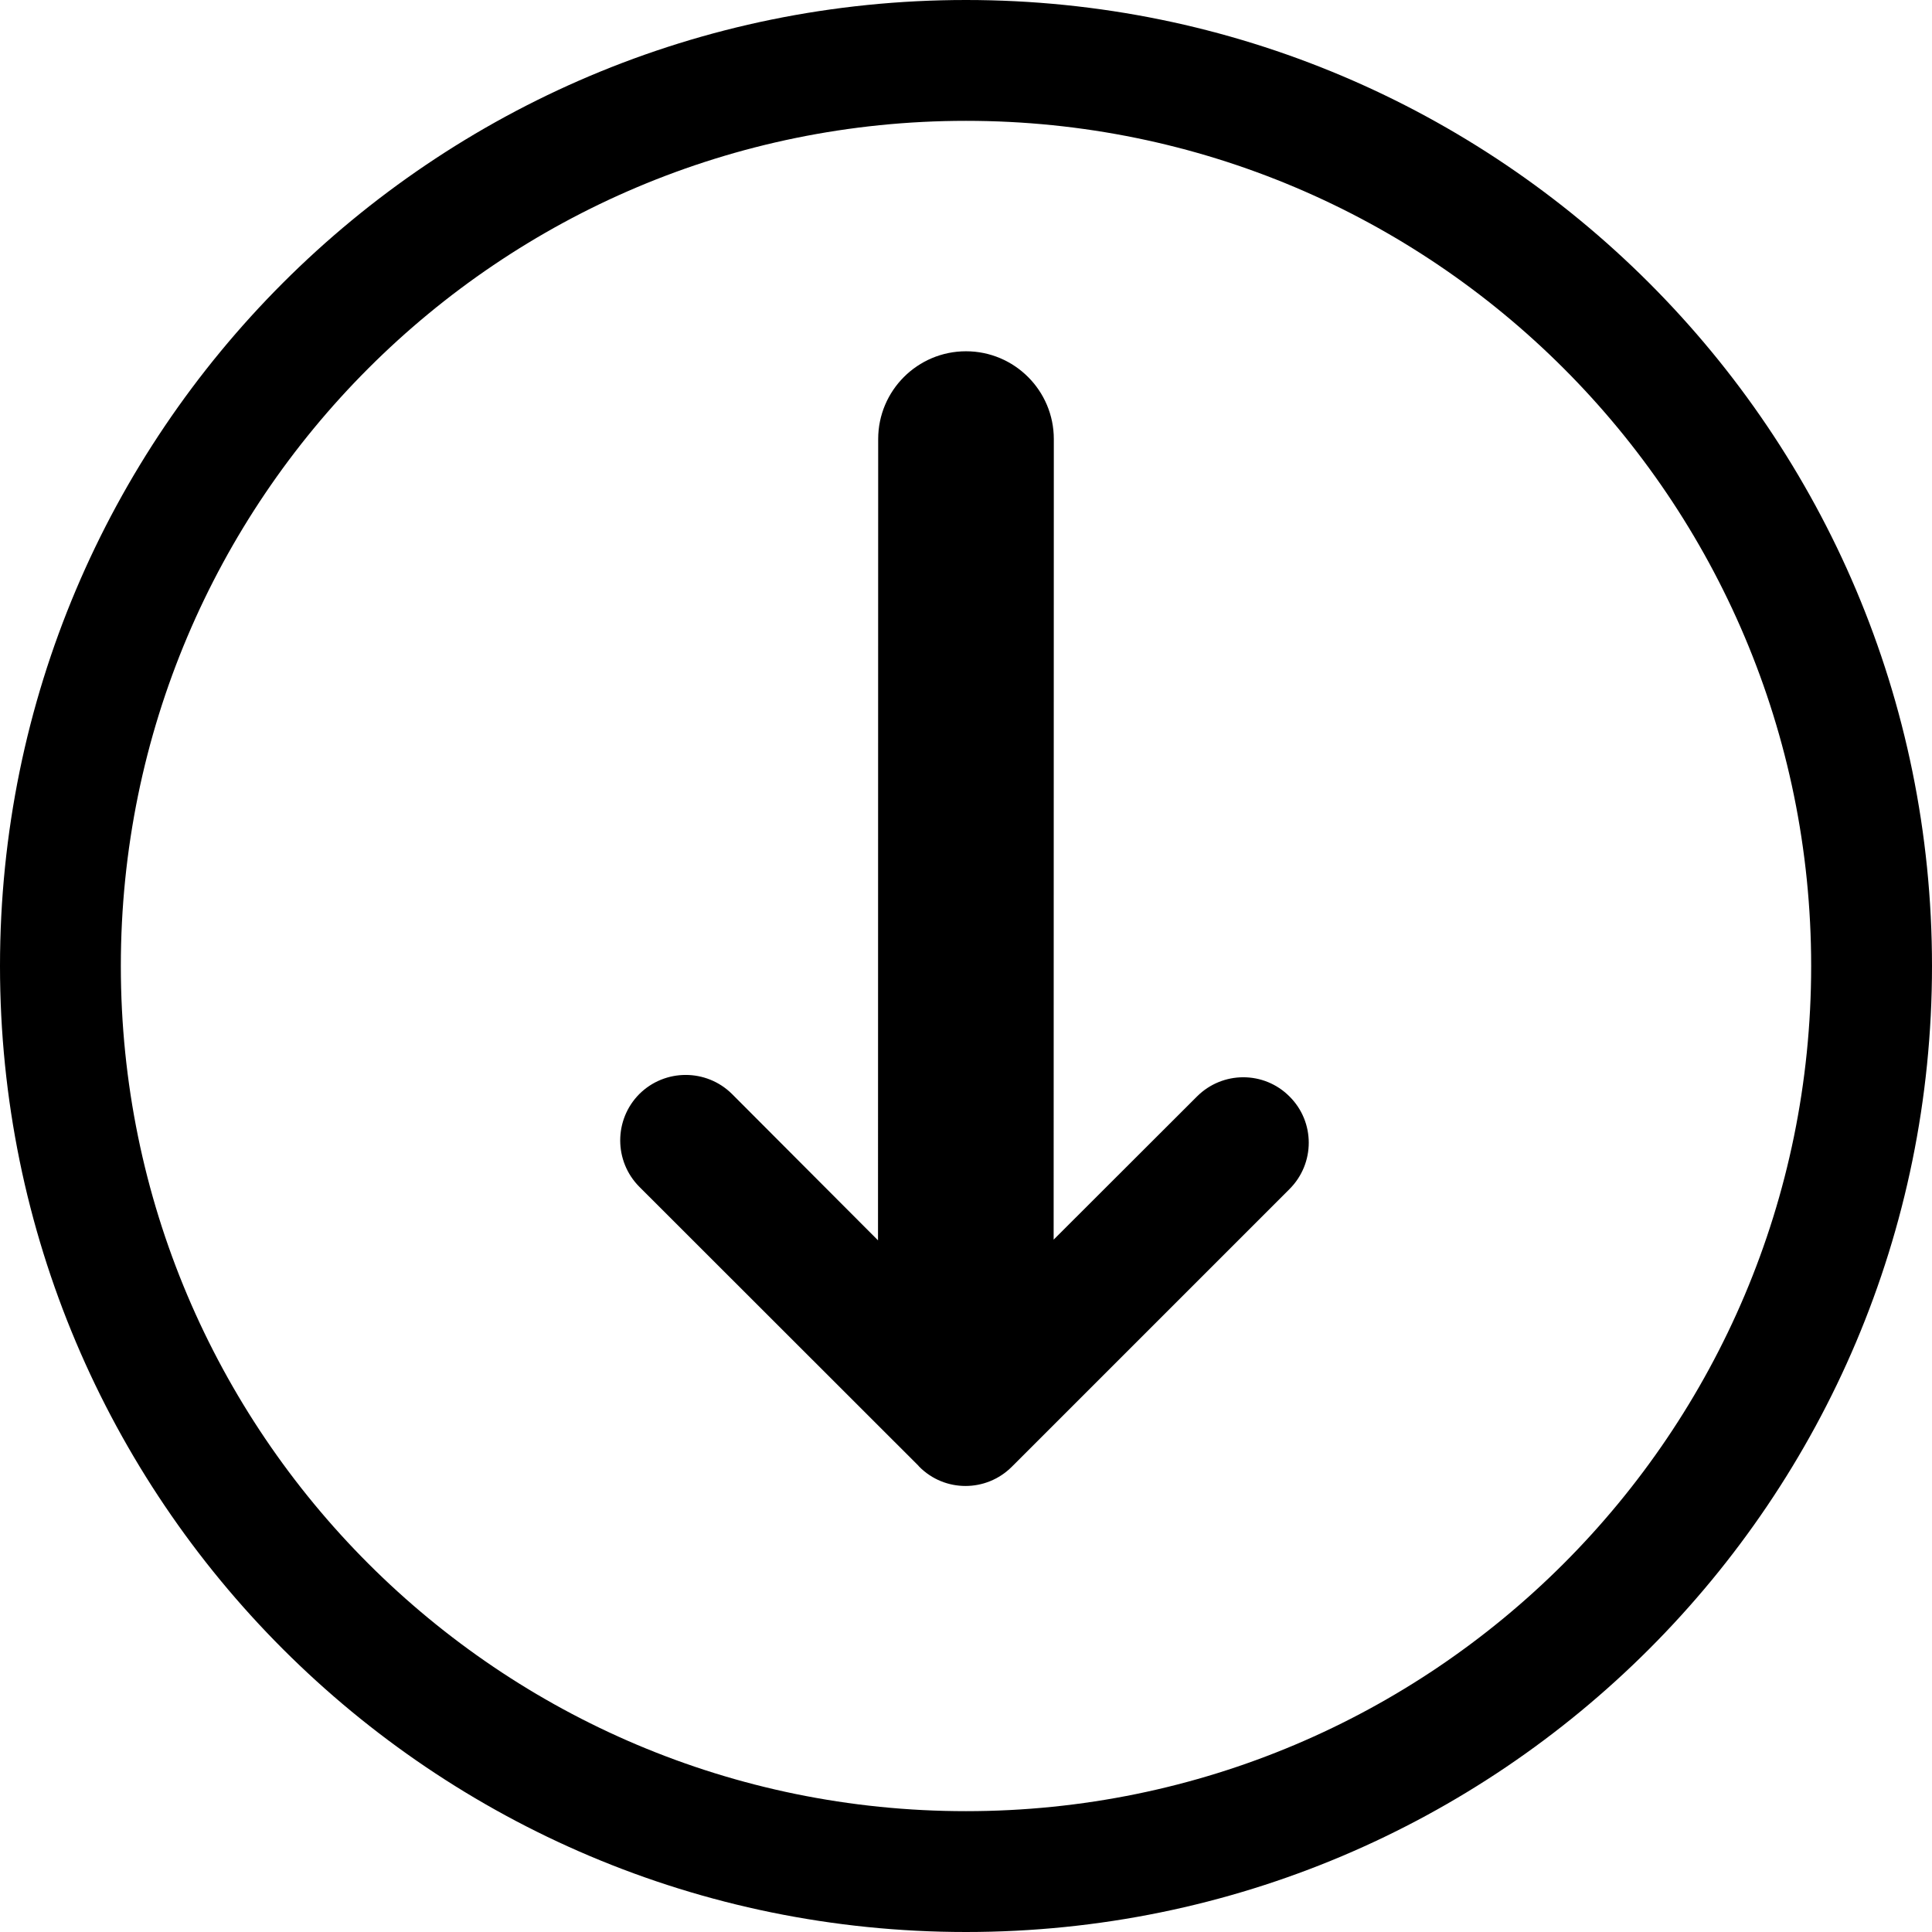
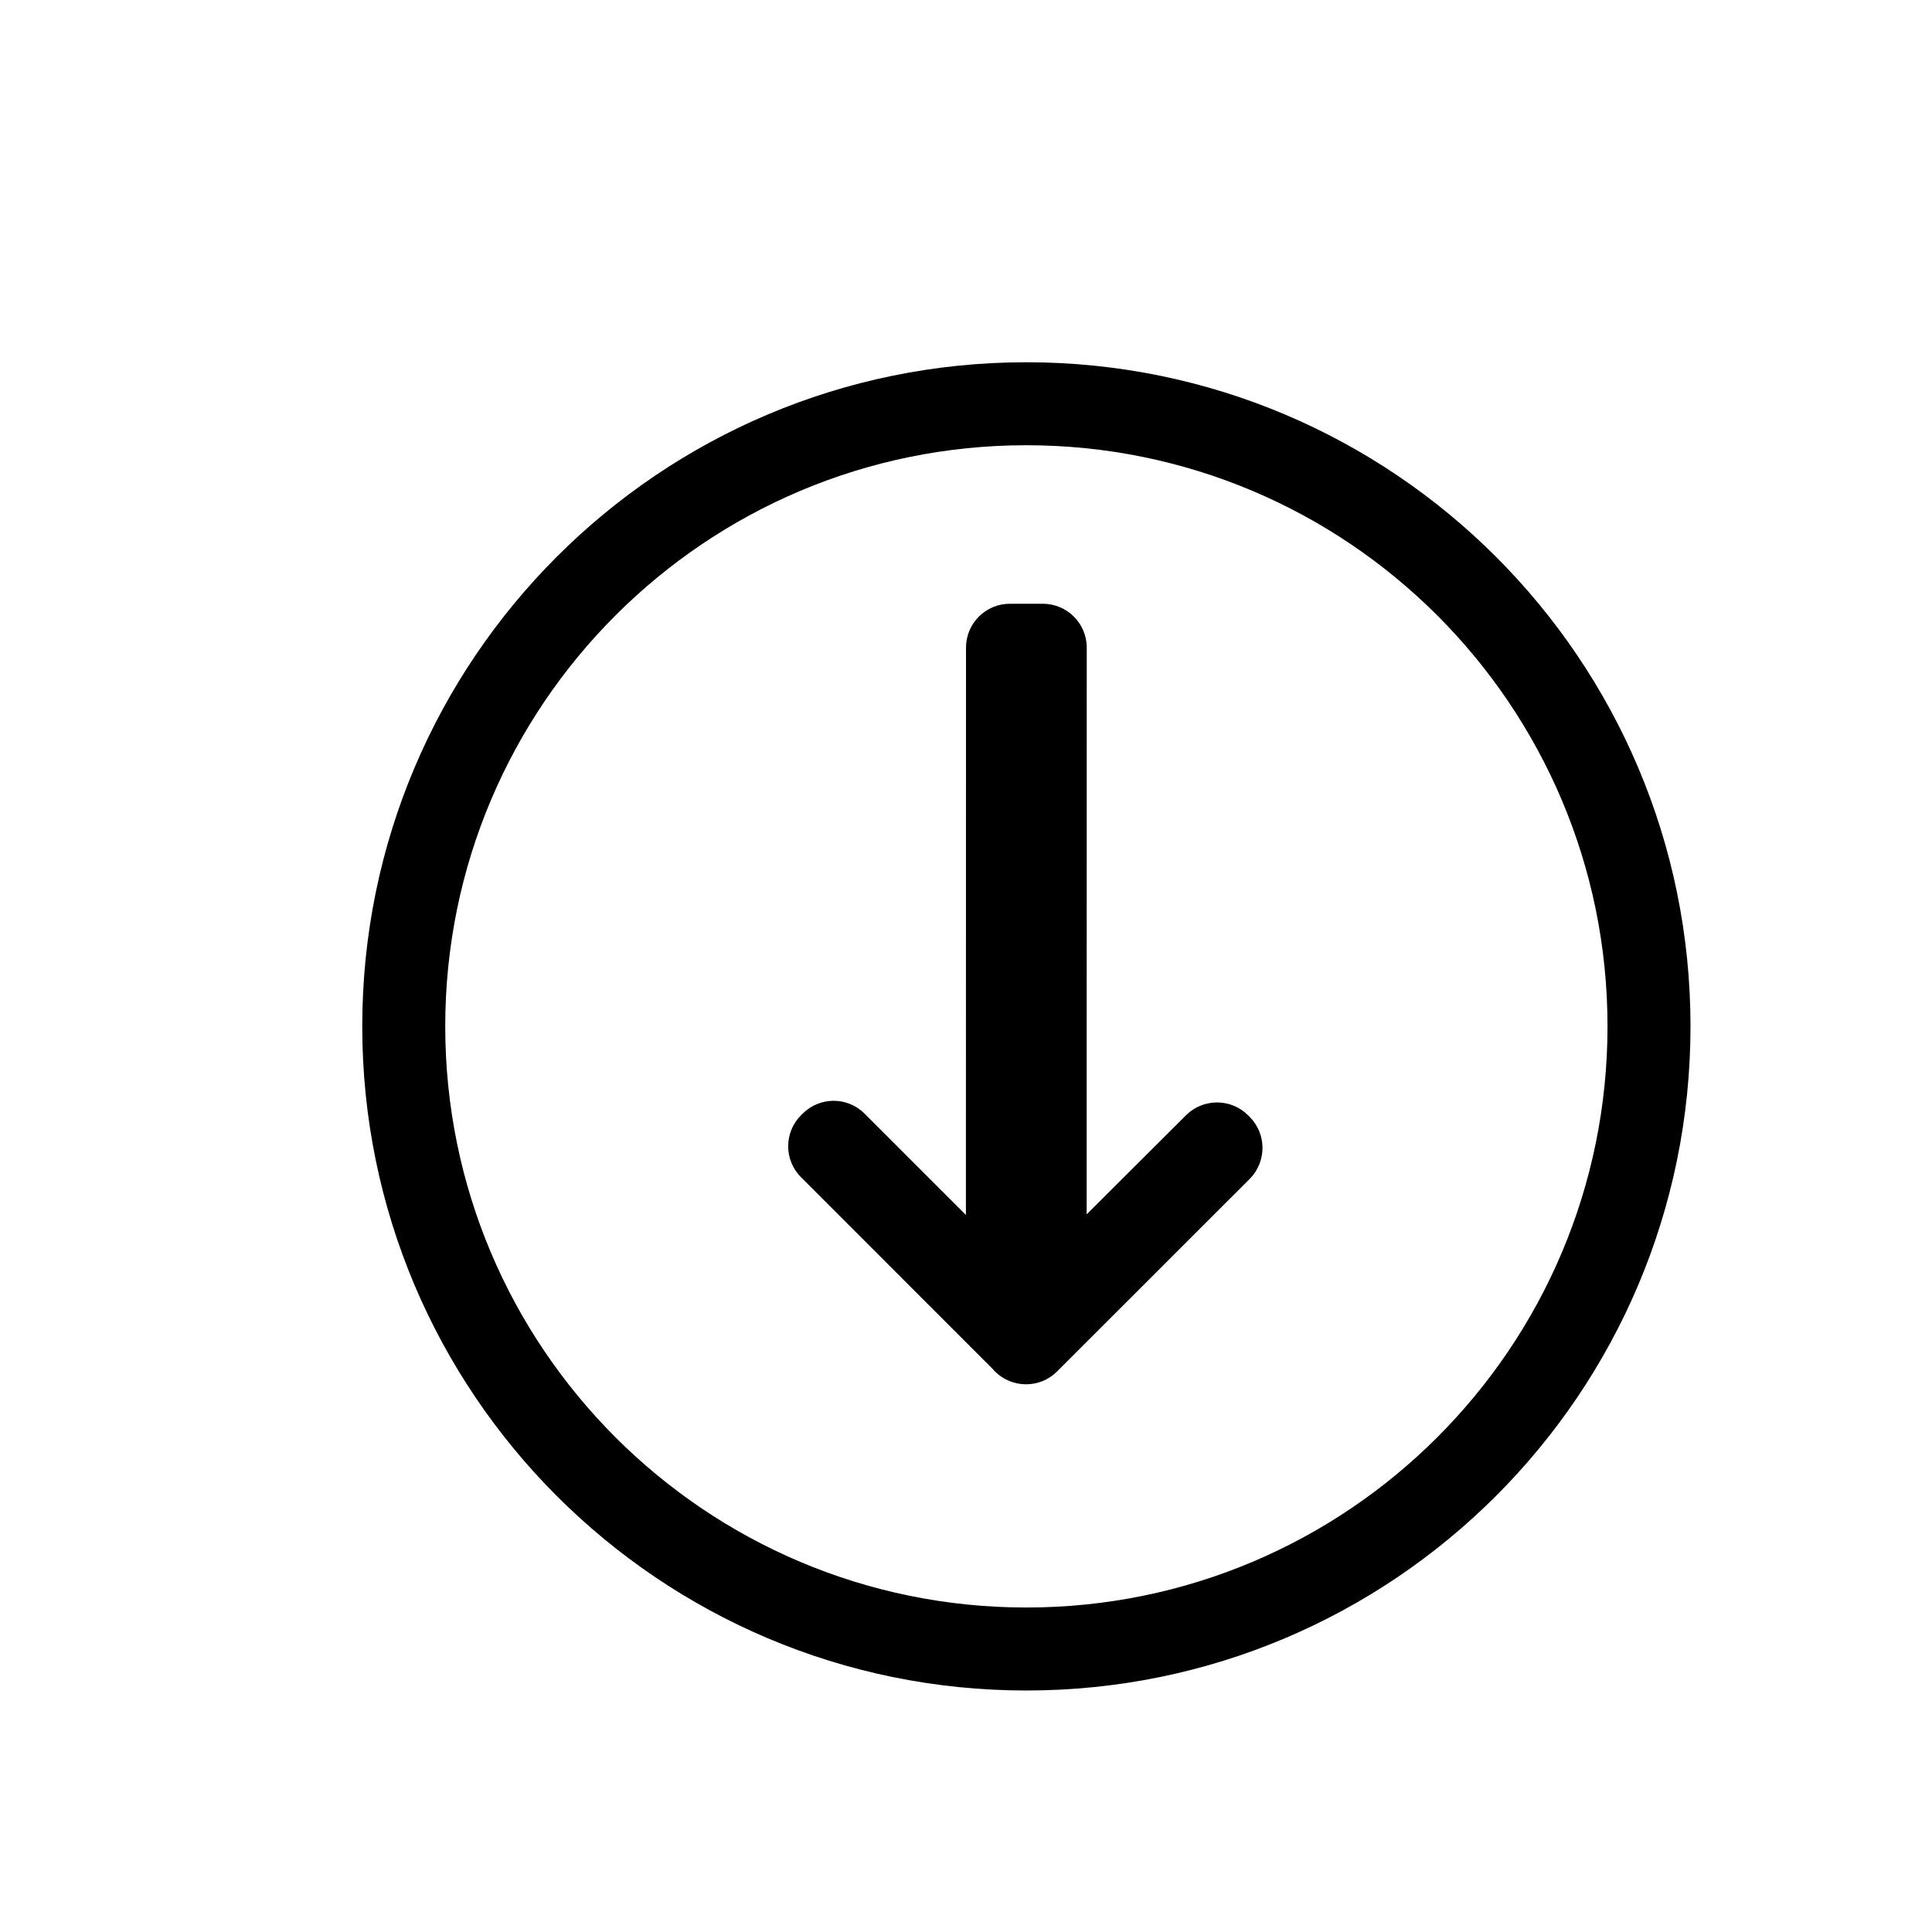
- <svg xmlns="http://www.w3.org/2000/svg" width="11px" height="11px" viewBox="0 0 11 11" version="1.1">
+ <svg xmlns="http://www.w3.org/2000/svg" width="22px" height="22px" viewBox="0 0 22 22" version="1.1">
  <g id="页面-1" stroke="none" stroke-width="1" fill="none" fill-rule="evenodd">
-     <g id="folder-download" fill="#000000">
-       <path d="M5.5,0 C8.538,0 11,2.462 11,5.5 C11,8.538 8.538,11 5.5,11 C2.462,11 0,8.538 0,5.5 C0,2.462 2.462,0 5.5,0 Z M5.5,0.688 C2.842,0.688 0.688,2.842 0.688,5.5 C0.688,8.158 2.842,10.312 5.5,10.312 C8.158,10.312 10.312,8.158 10.312,5.5 C10.312,2.842 8.158,0.688 5.5,0.688 Z" id="椭圆形" fill-rule="nonzero" />
-       <path d="M5.5,2 C5.776,2 6,2.224 6,2.5 L5.999,7.058 L6.815,6.243 C6.961,6.097 7.197,6.097 7.342,6.243 C7.488,6.388 7.488,6.624 7.342,6.77 L5.761,8.351 C5.615,8.497 5.379,8.497 5.234,8.351 L5.228,8.344 C5.226,8.342 5.224,8.34 5.222,8.338 L3.64,6.757 C3.495,6.611 3.495,6.375 3.64,6.229 C3.786,6.084 4.022,6.084 4.168,6.229 L4.999,7.062 L5,2.5 C5,2.224 5.224,2 5.5,2 Z" id="形状结合" />
+     <g id="folder-download">
+       <rect id="矩形" x="0" y="0" width="22" height="22" />
+       <g id="编组-5" transform="translate(4.125, 4.125)" fill="#000000">
+         <path d="M7.562,0 C11.739,0 15.125,3.386 15.125,7.562 C15.125,11.739 11.739,15.125 7.562,15.125 C3.386,15.125 0,11.739 0,7.562 C0,3.386 3.386,0 7.562,0 Z M7.562,0.945 C3.908,0.945 0.945,3.908 0.945,7.562 C0.945,11.217 3.908,14.18 7.562,14.18 C11.217,14.18 14.18,11.217 14.18,7.562 C14.18,3.908 11.217,0.945 7.562,0.945 Z" id="椭圆形" fill-rule="nonzero" />
+         <path d="M7.75,2.75 C8.026,2.75 8.25,2.974 8.25,3.25 L8.249,9.703 L9.38,8.575 C9.575,8.38 9.892,8.38 10.087,8.575 L10.105,8.593 C10.3,8.788 10.3,9.104 10.105,9.3 L7.912,11.492 C7.717,11.687 7.401,11.687 7.205,11.492 L7.188,11.474 L7.18,11.465 L4.997,9.281 C4.801,9.086 4.801,8.77 4.997,8.574 L5.014,8.557 C5.21,8.361 5.526,8.361 5.721,8.557 L6.874,9.71 L6.875,3.25 C6.875,2.974 7.099,2.75 7.375,2.75 L7.75,2.75 Z" id="形状结合" />
+       </g>
    </g>
  </g>
</svg>
